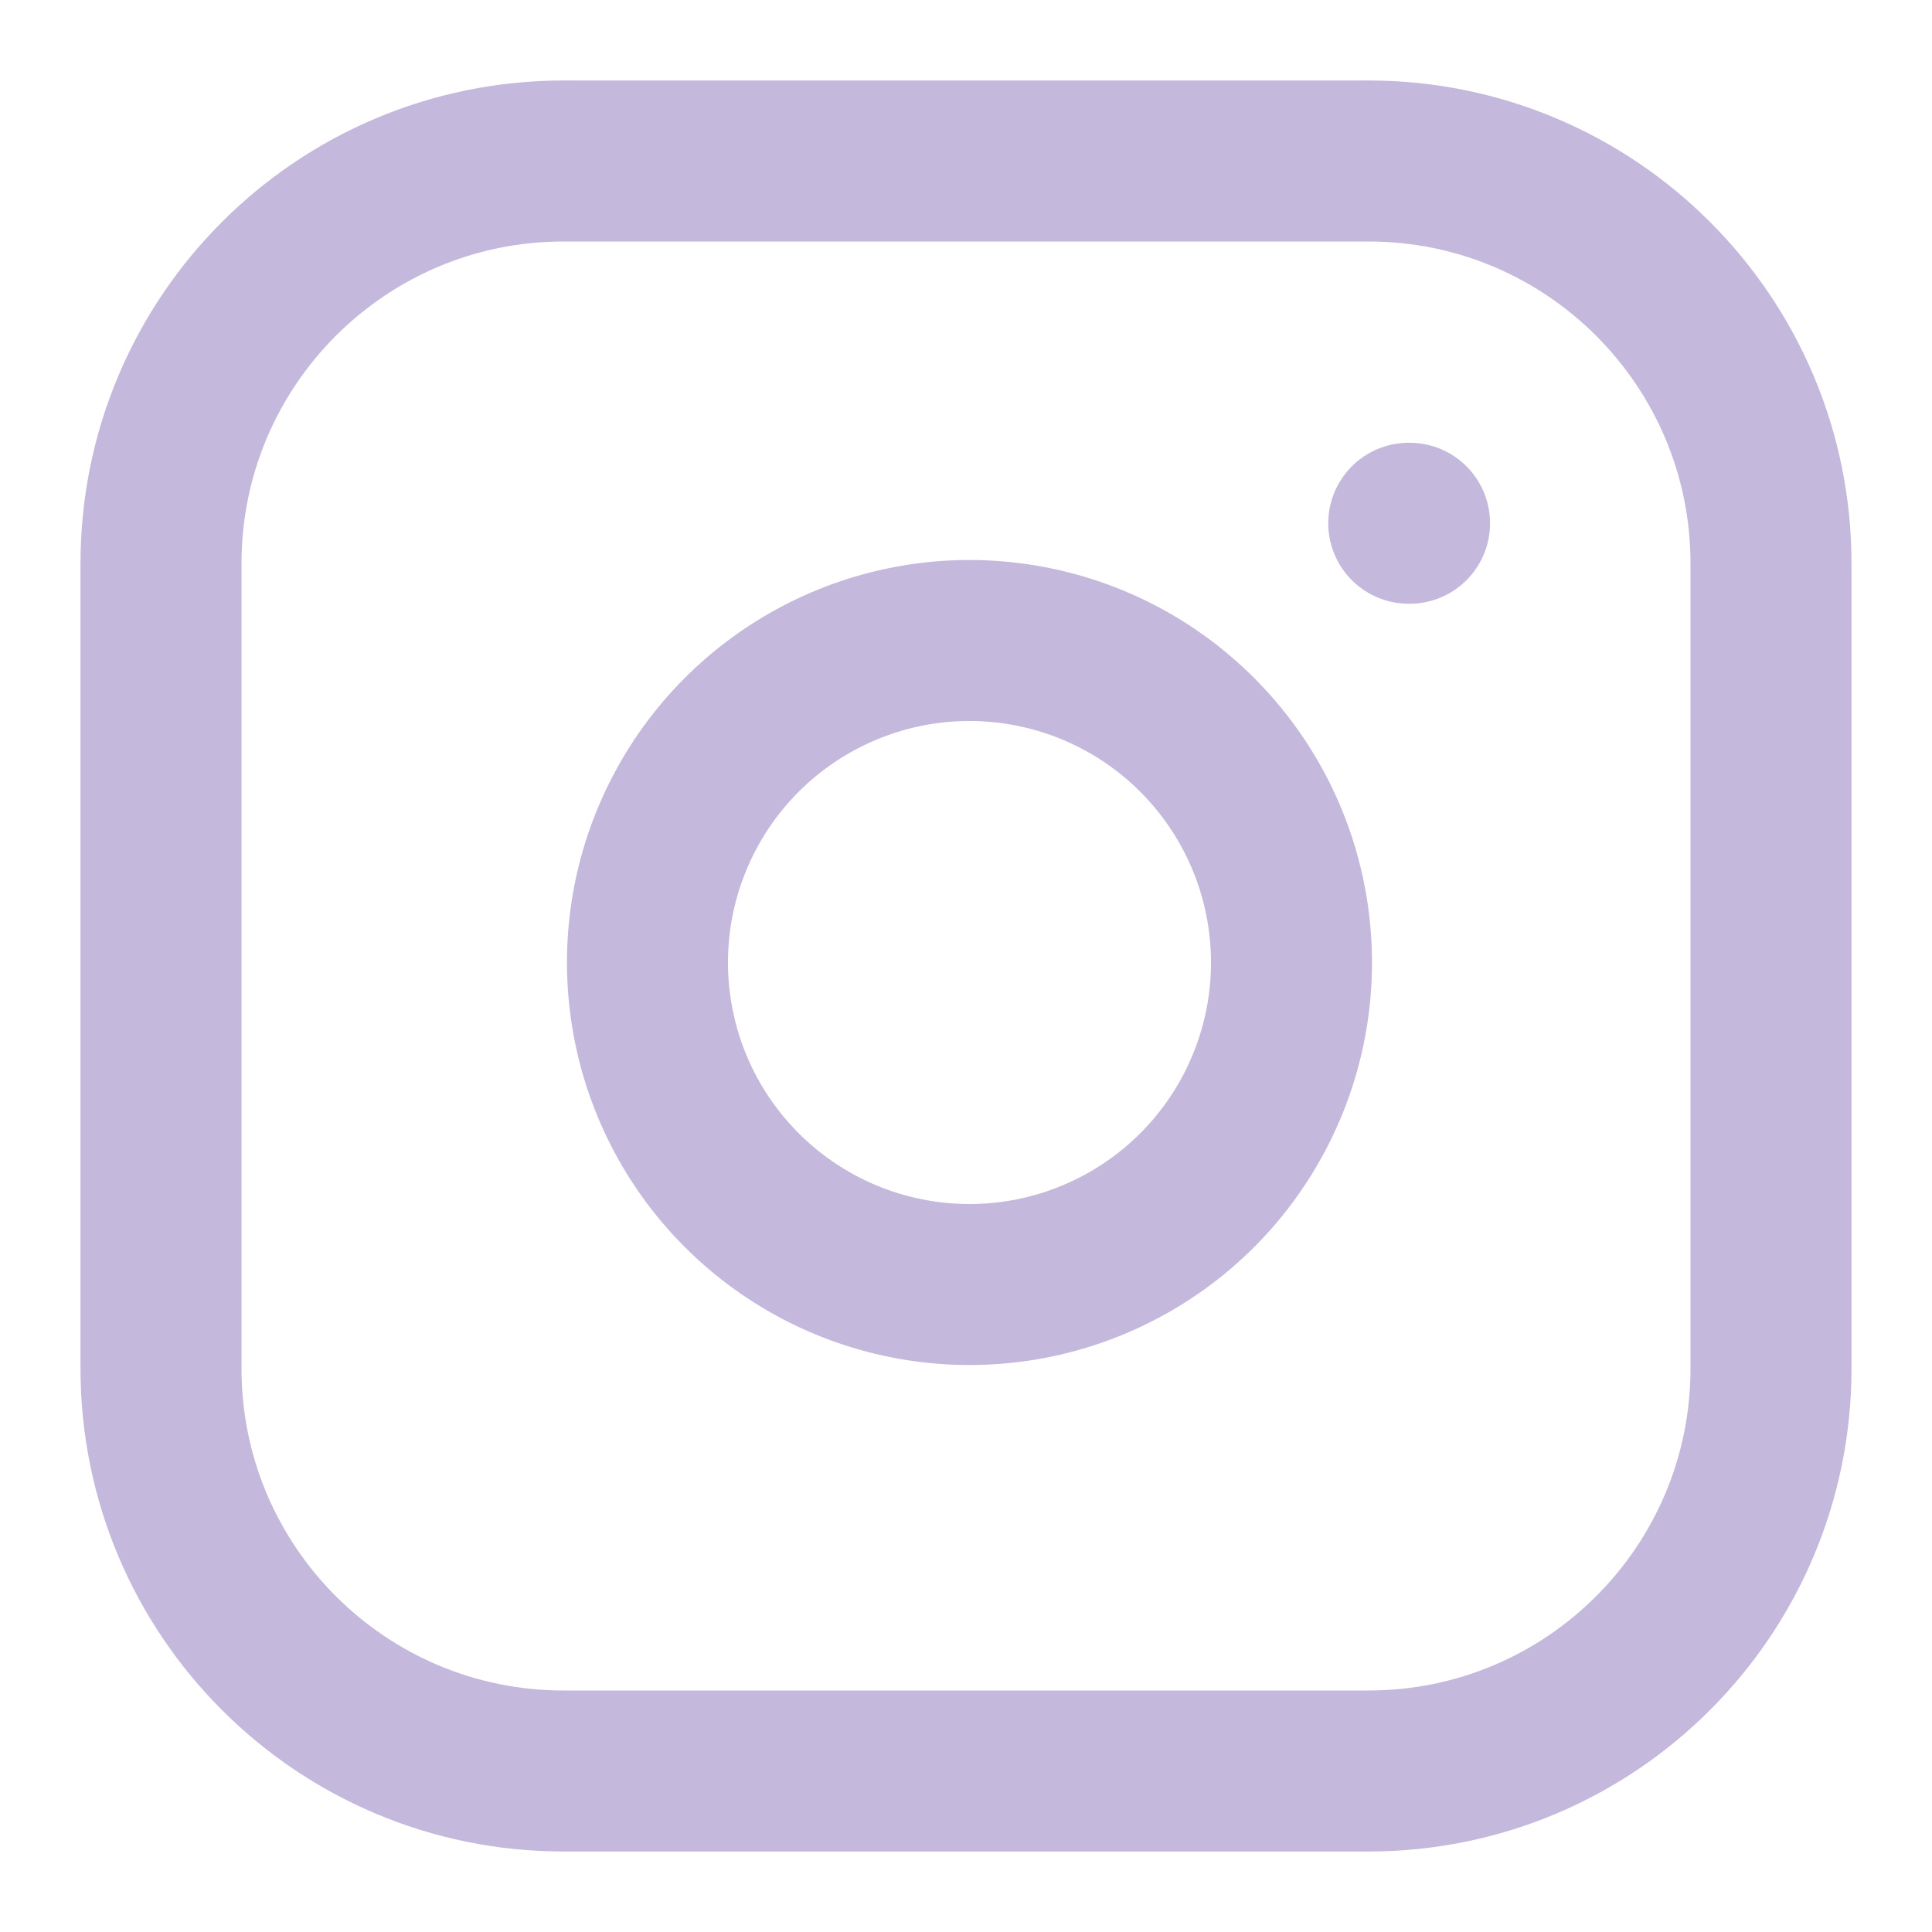
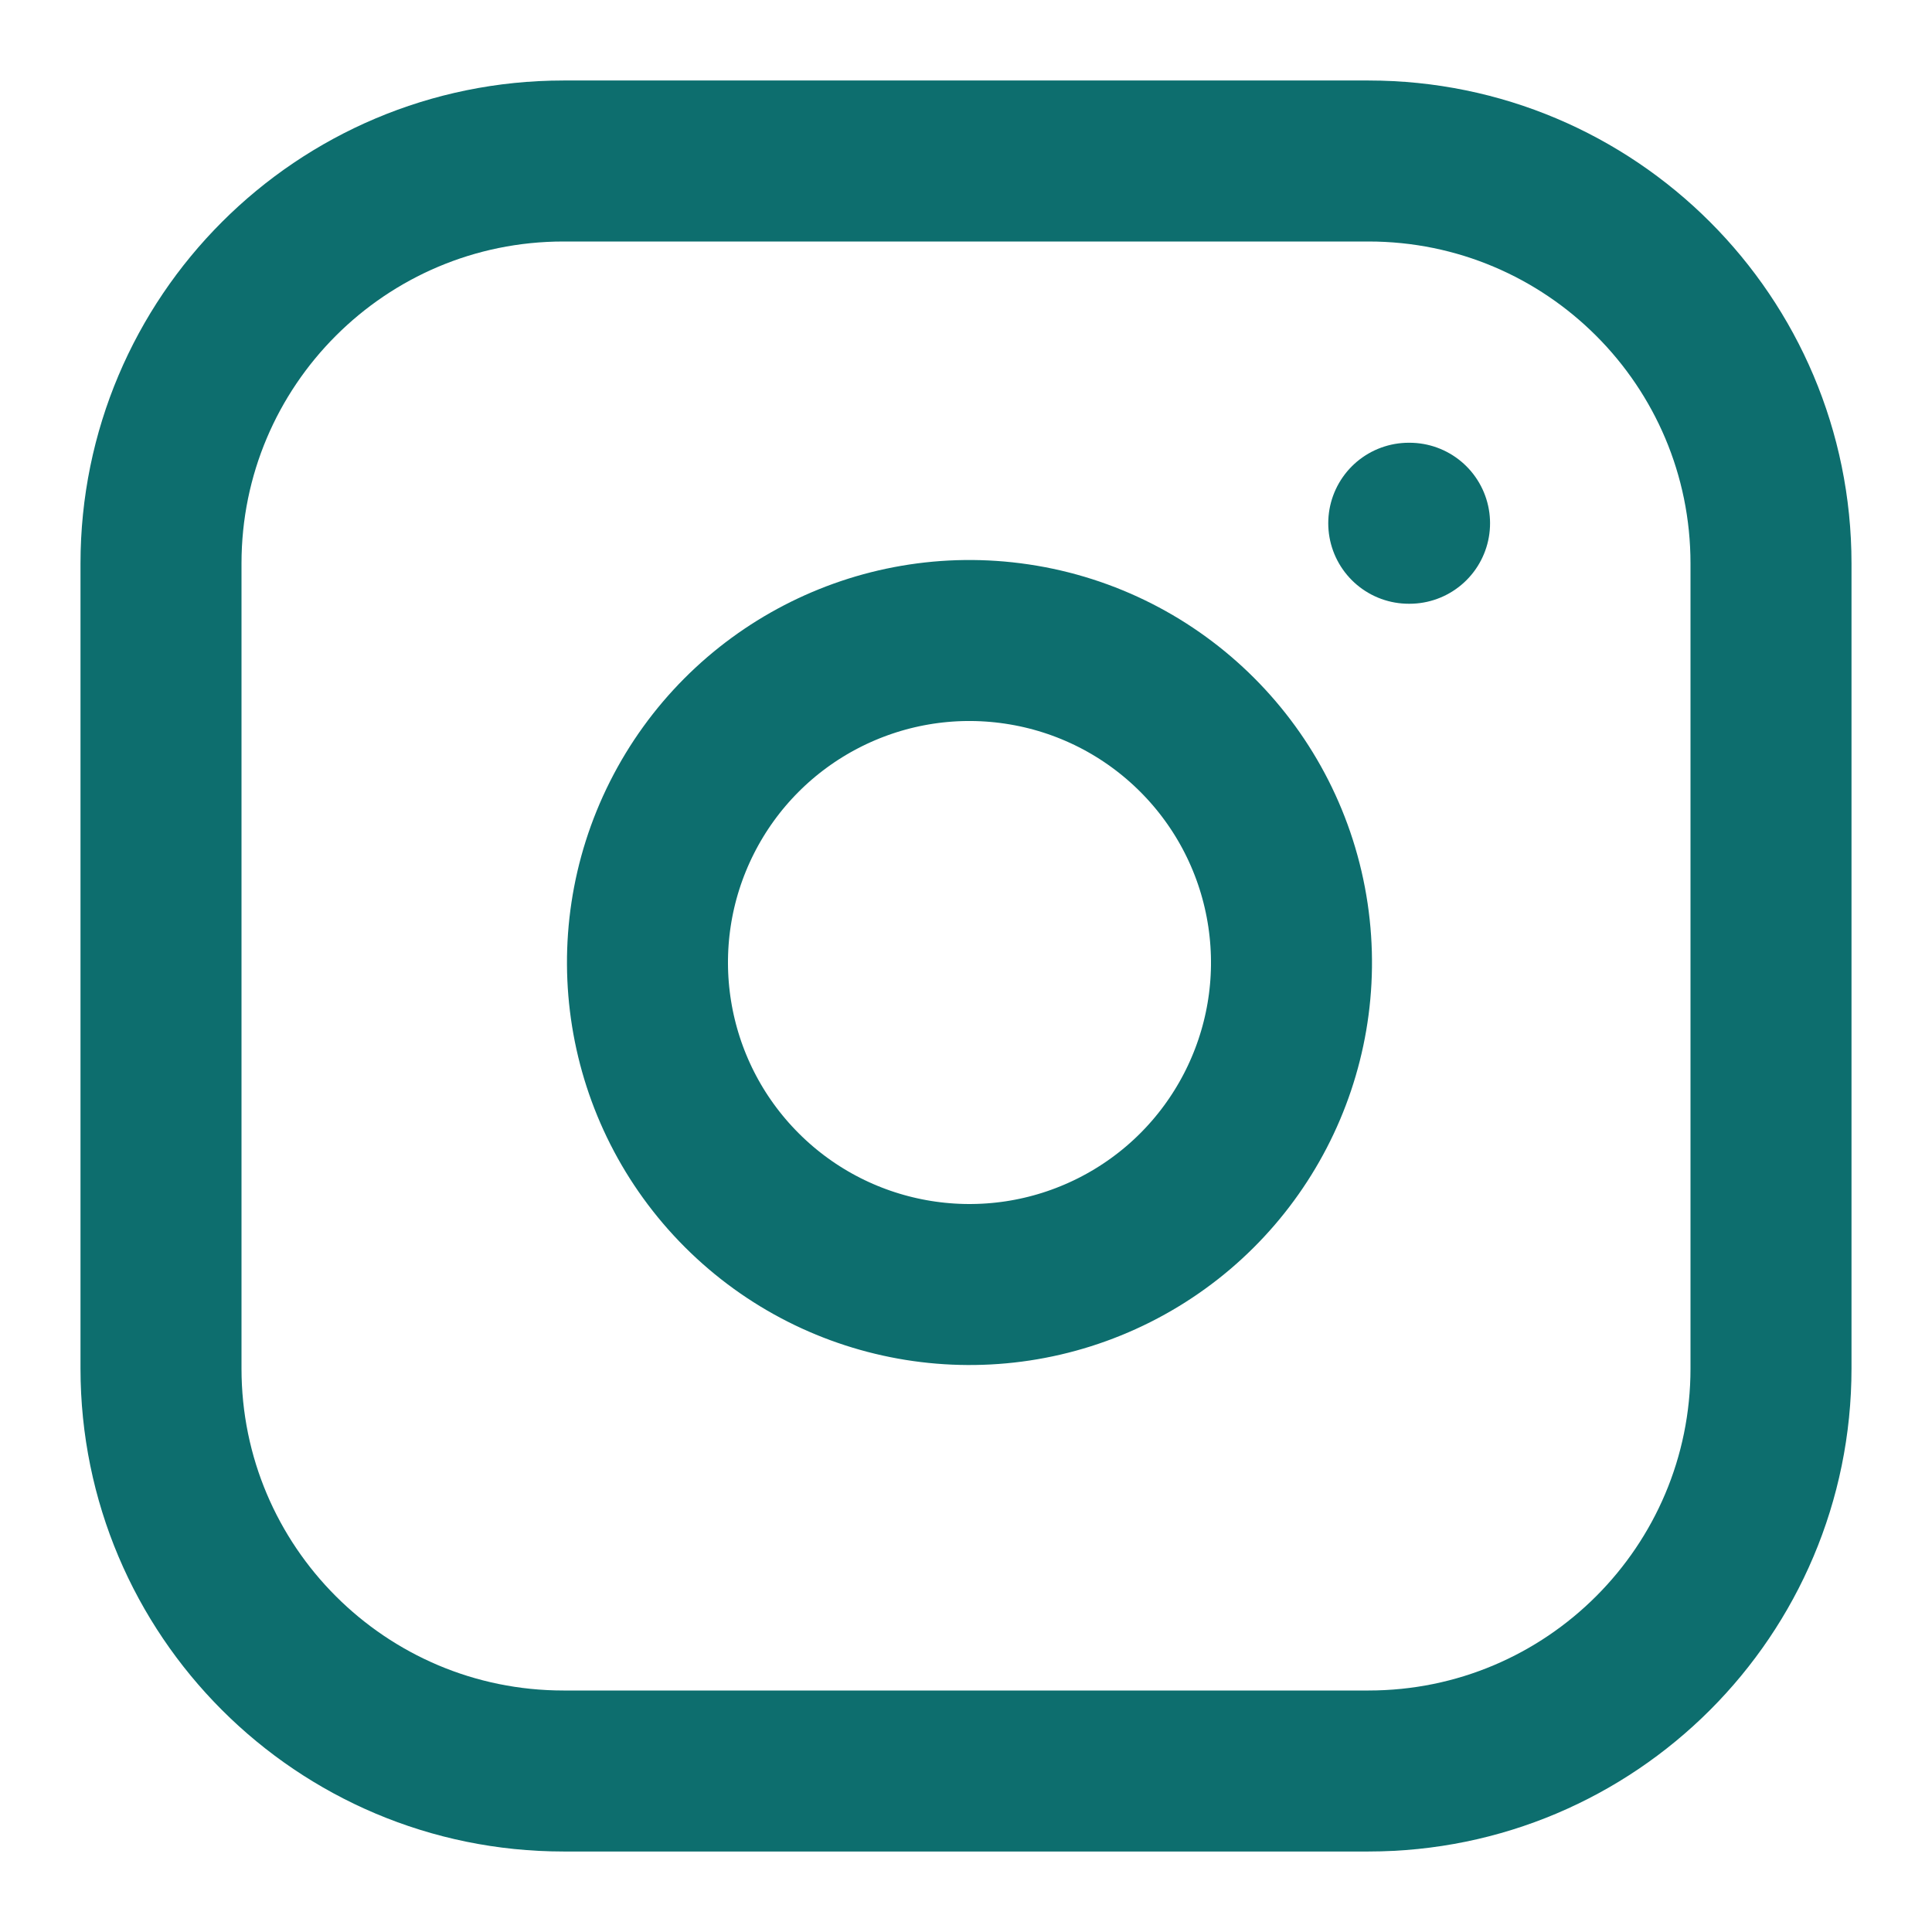
- <svg xmlns="http://www.w3.org/2000/svg" class="lucide lucide-instagram" width="24" height="24" viewBox="0 0 24 24" fill="none" stroke="#c4b8dc" stroke-width="2" stroke-linecap="round" stroke-linejoin="round">
+ <svg xmlns="http://www.w3.org/2000/svg" class="lucide lucide-instagram" width="24" height="24" viewBox="0 0 24 24" fill="none" stroke="#0D6E6E" stroke-width="2" stroke-linecap="round" stroke-linejoin="round">
  <rect width="20" height="20" x="2" y="2" rx="5" ry="5" />
  <path d="M16 11.37A4 4 0 1 1 12.63 8 4 4 0 0 1 16 11.37z" />
  <line x1="17.5" x2="17.51" y1="6.5" y2="6.5" />
</svg>
